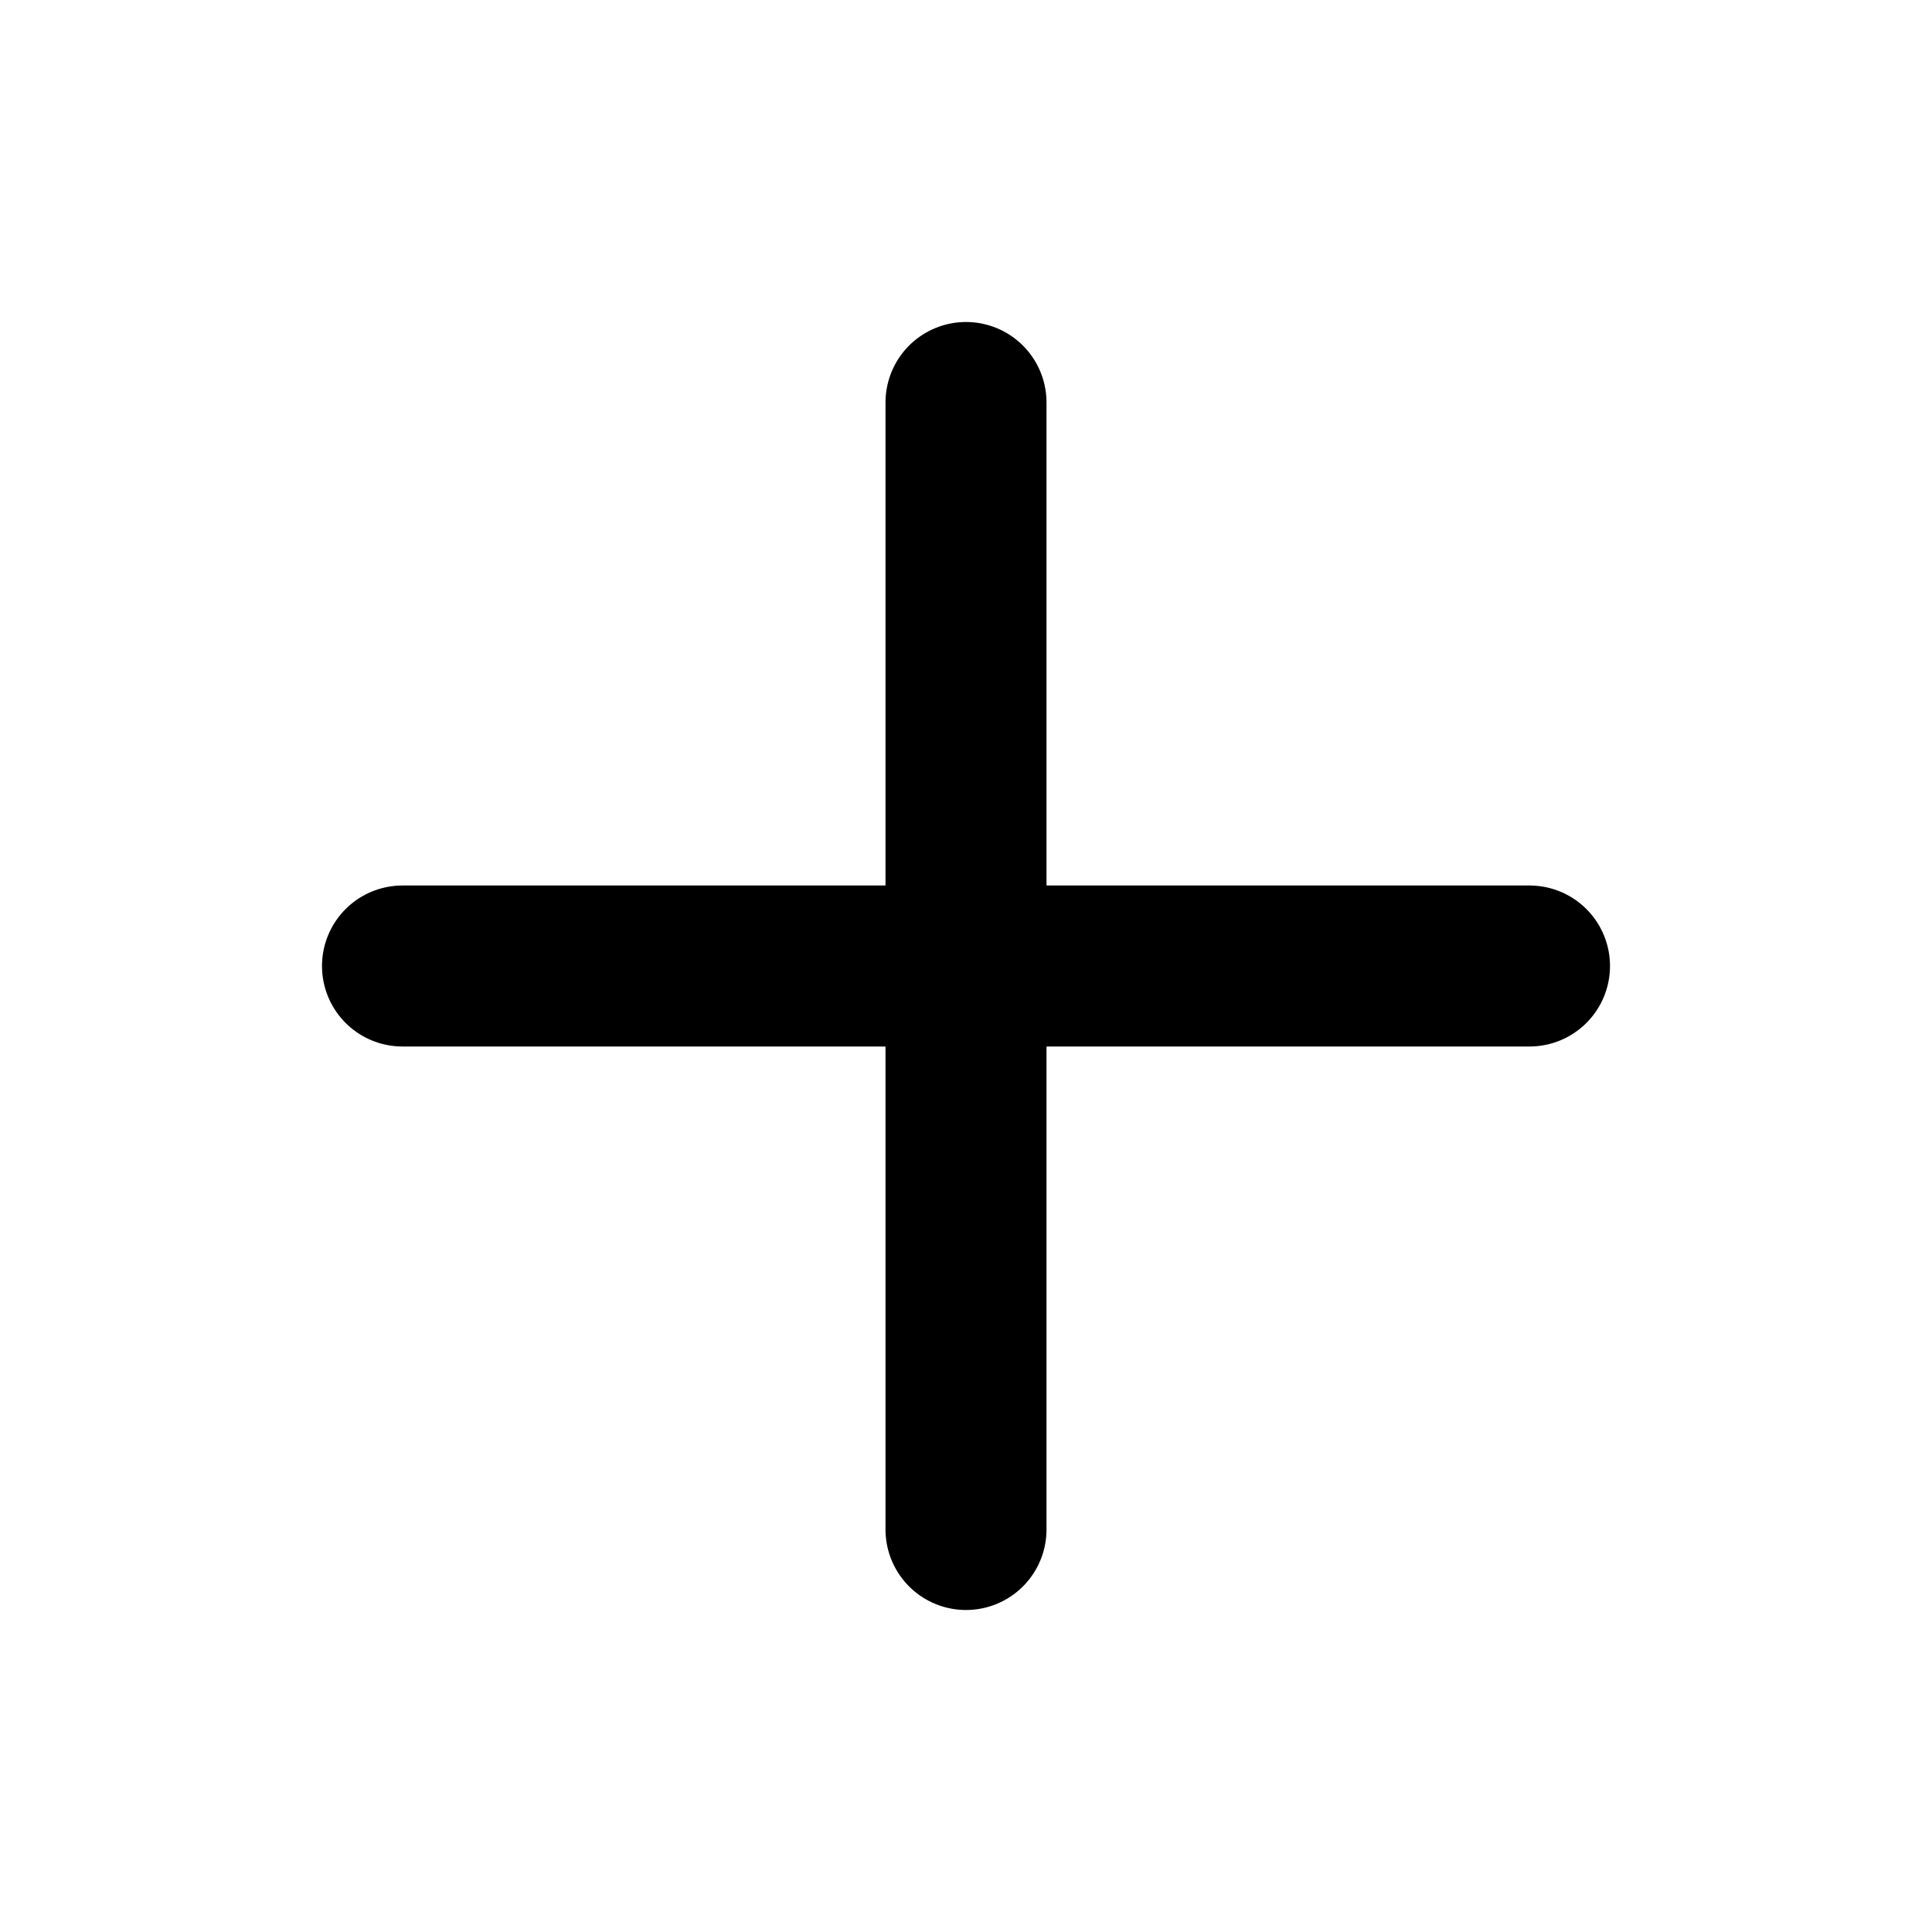
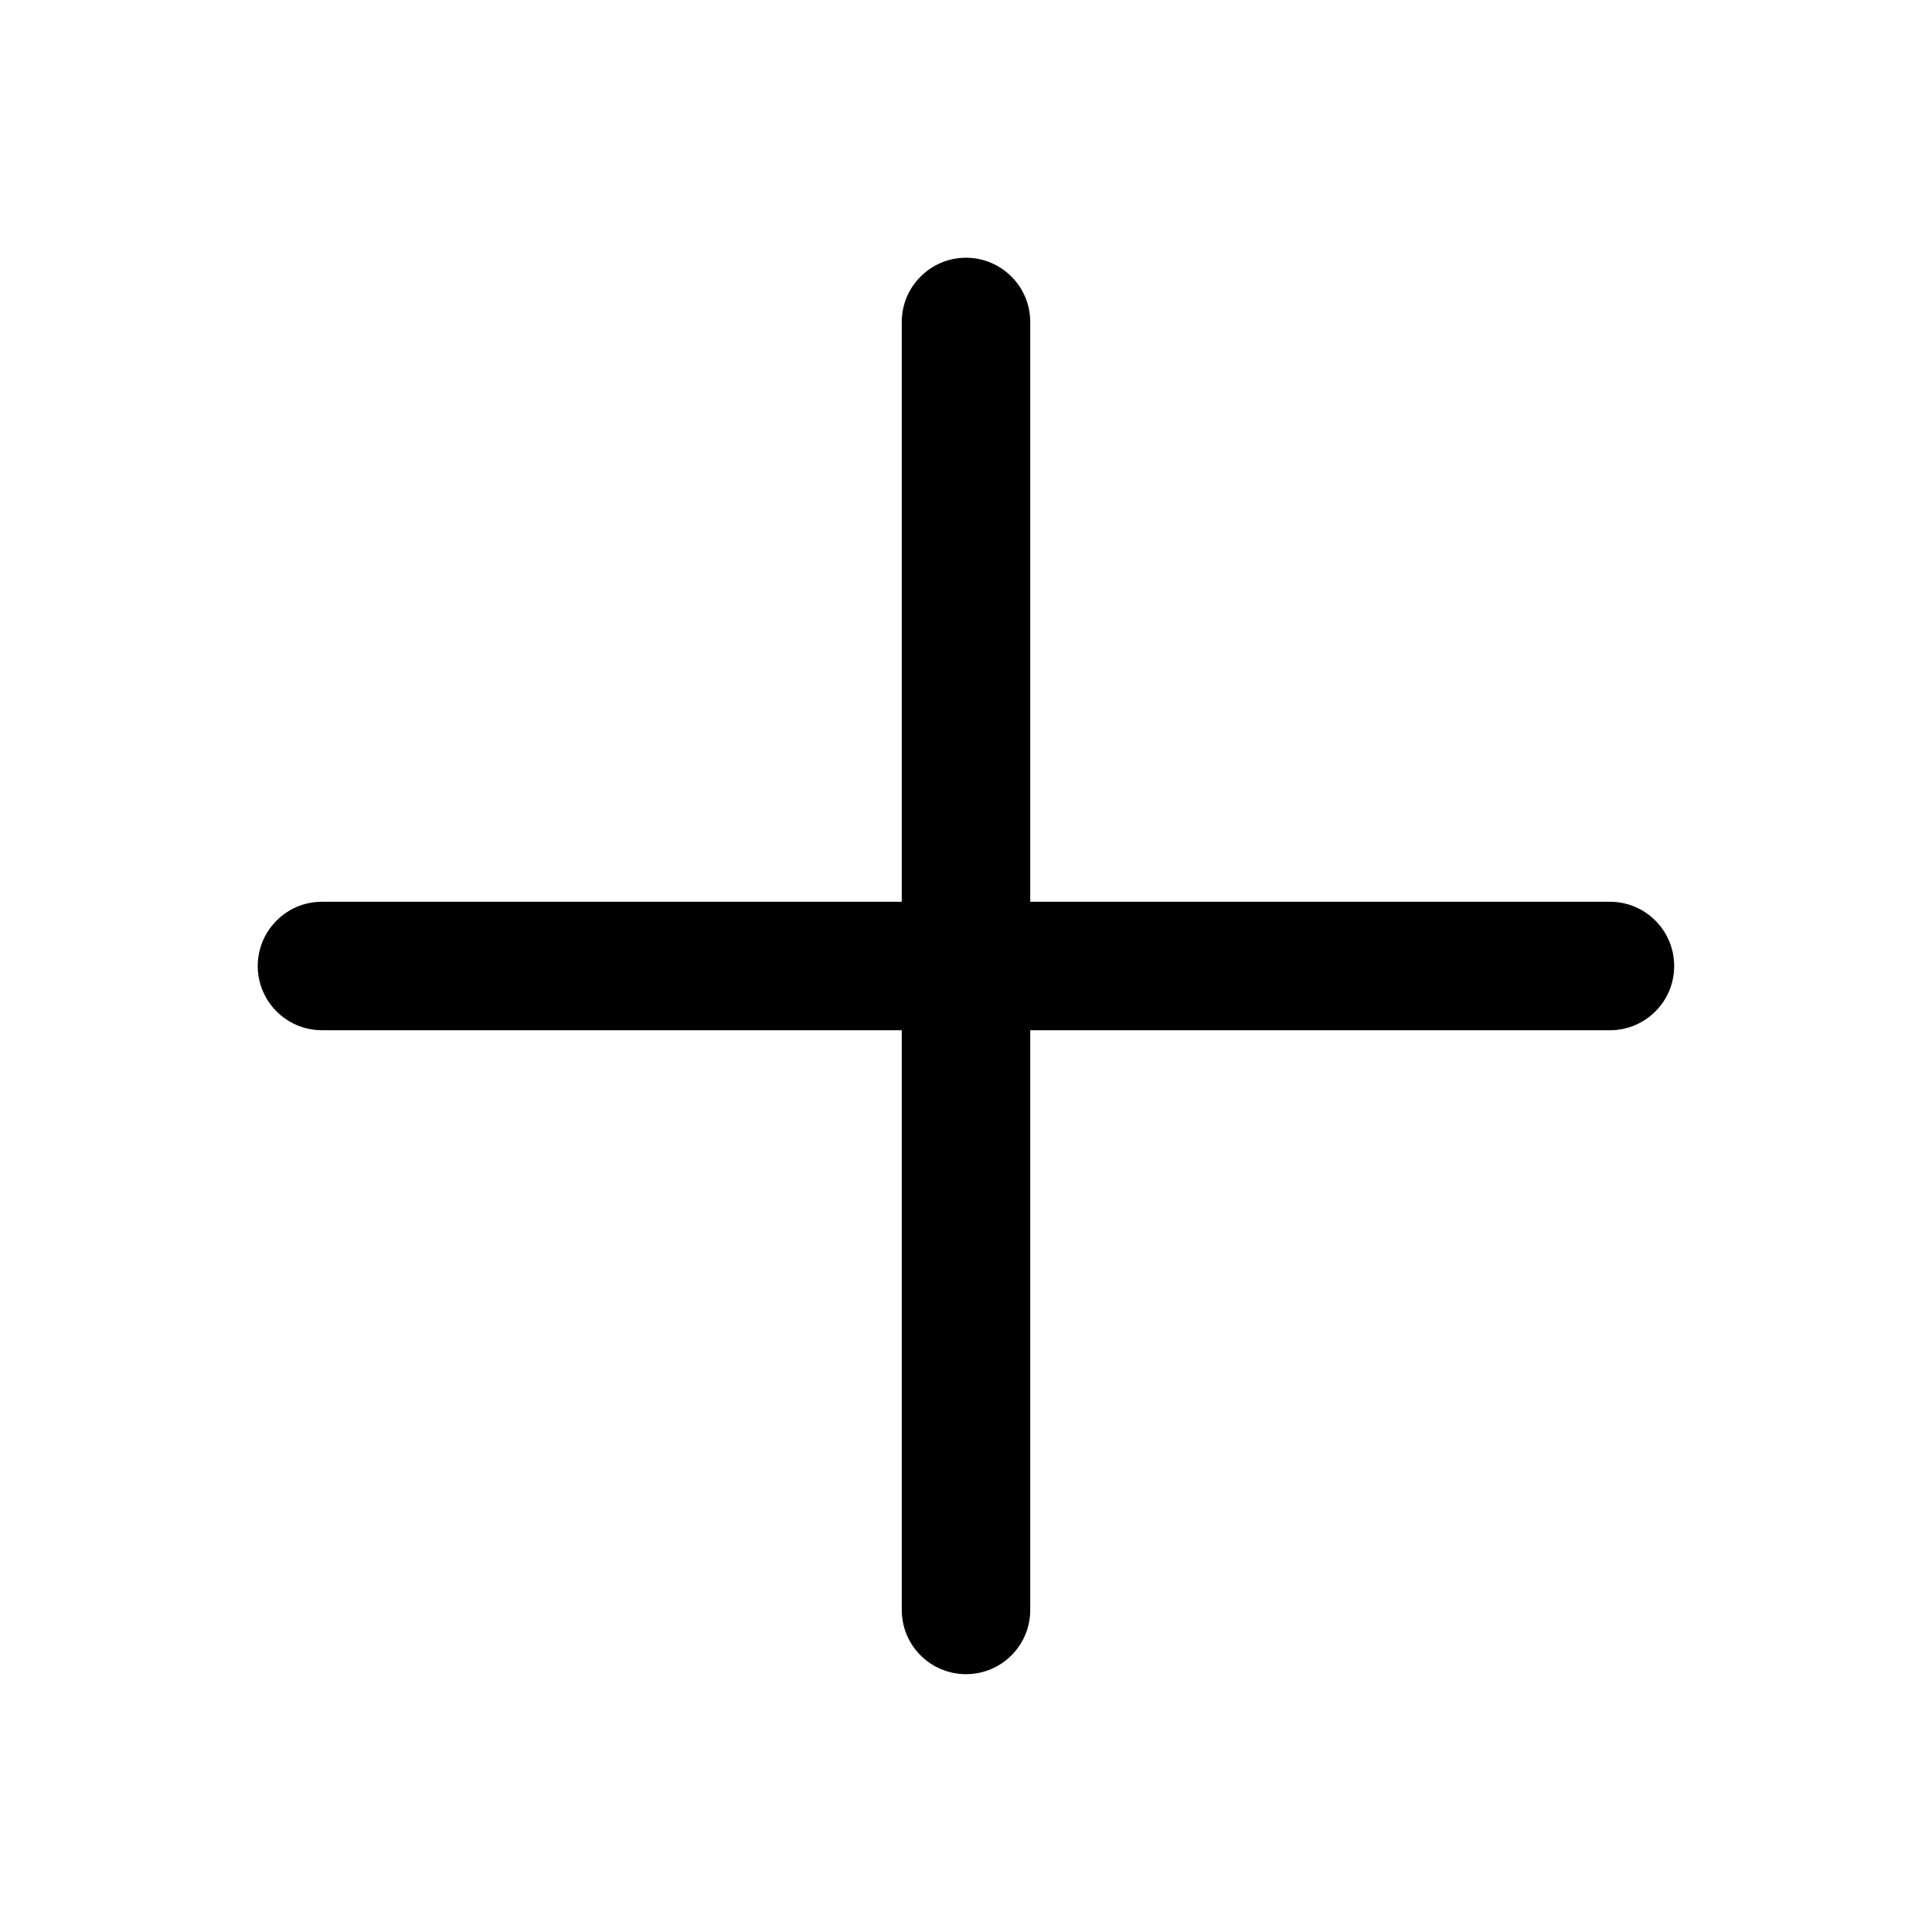
- <svg xmlns="http://www.w3.org/2000/svg" width="24" height="24" viewBox="0 0 24 24" fill="none" stroke="#000" stroke-width="2" stroke-linecap="round" stroke-linejoin="round">
-   <path d="M5 12h14M12 5v14" />
+ <svg xmlns="http://www.w3.org/2000/svg" width="20" height="20" viewBox="0 0 20 20">
+   <path d="M10.001 2.668C10.367 2.669 10.665 2.966 10.665 3.333V9.335H16.666C17.034 9.335 17.331 9.633 17.331 10.001C17.331 10.367 17.034 10.665 16.666 10.665H10.665V16.666C10.665 17.034 10.367 17.331 10.001 17.331C9.633 17.331 9.335 17.034 9.335 16.666V10.665H3.333C2.966 10.665 2.669 10.367 2.668 10.001C2.668 9.633 2.966 9.335 3.333 9.335H9.335V3.333C9.335 2.966 9.633 2.668 10.001 2.668Z" fill="currentColor" />
</svg>
